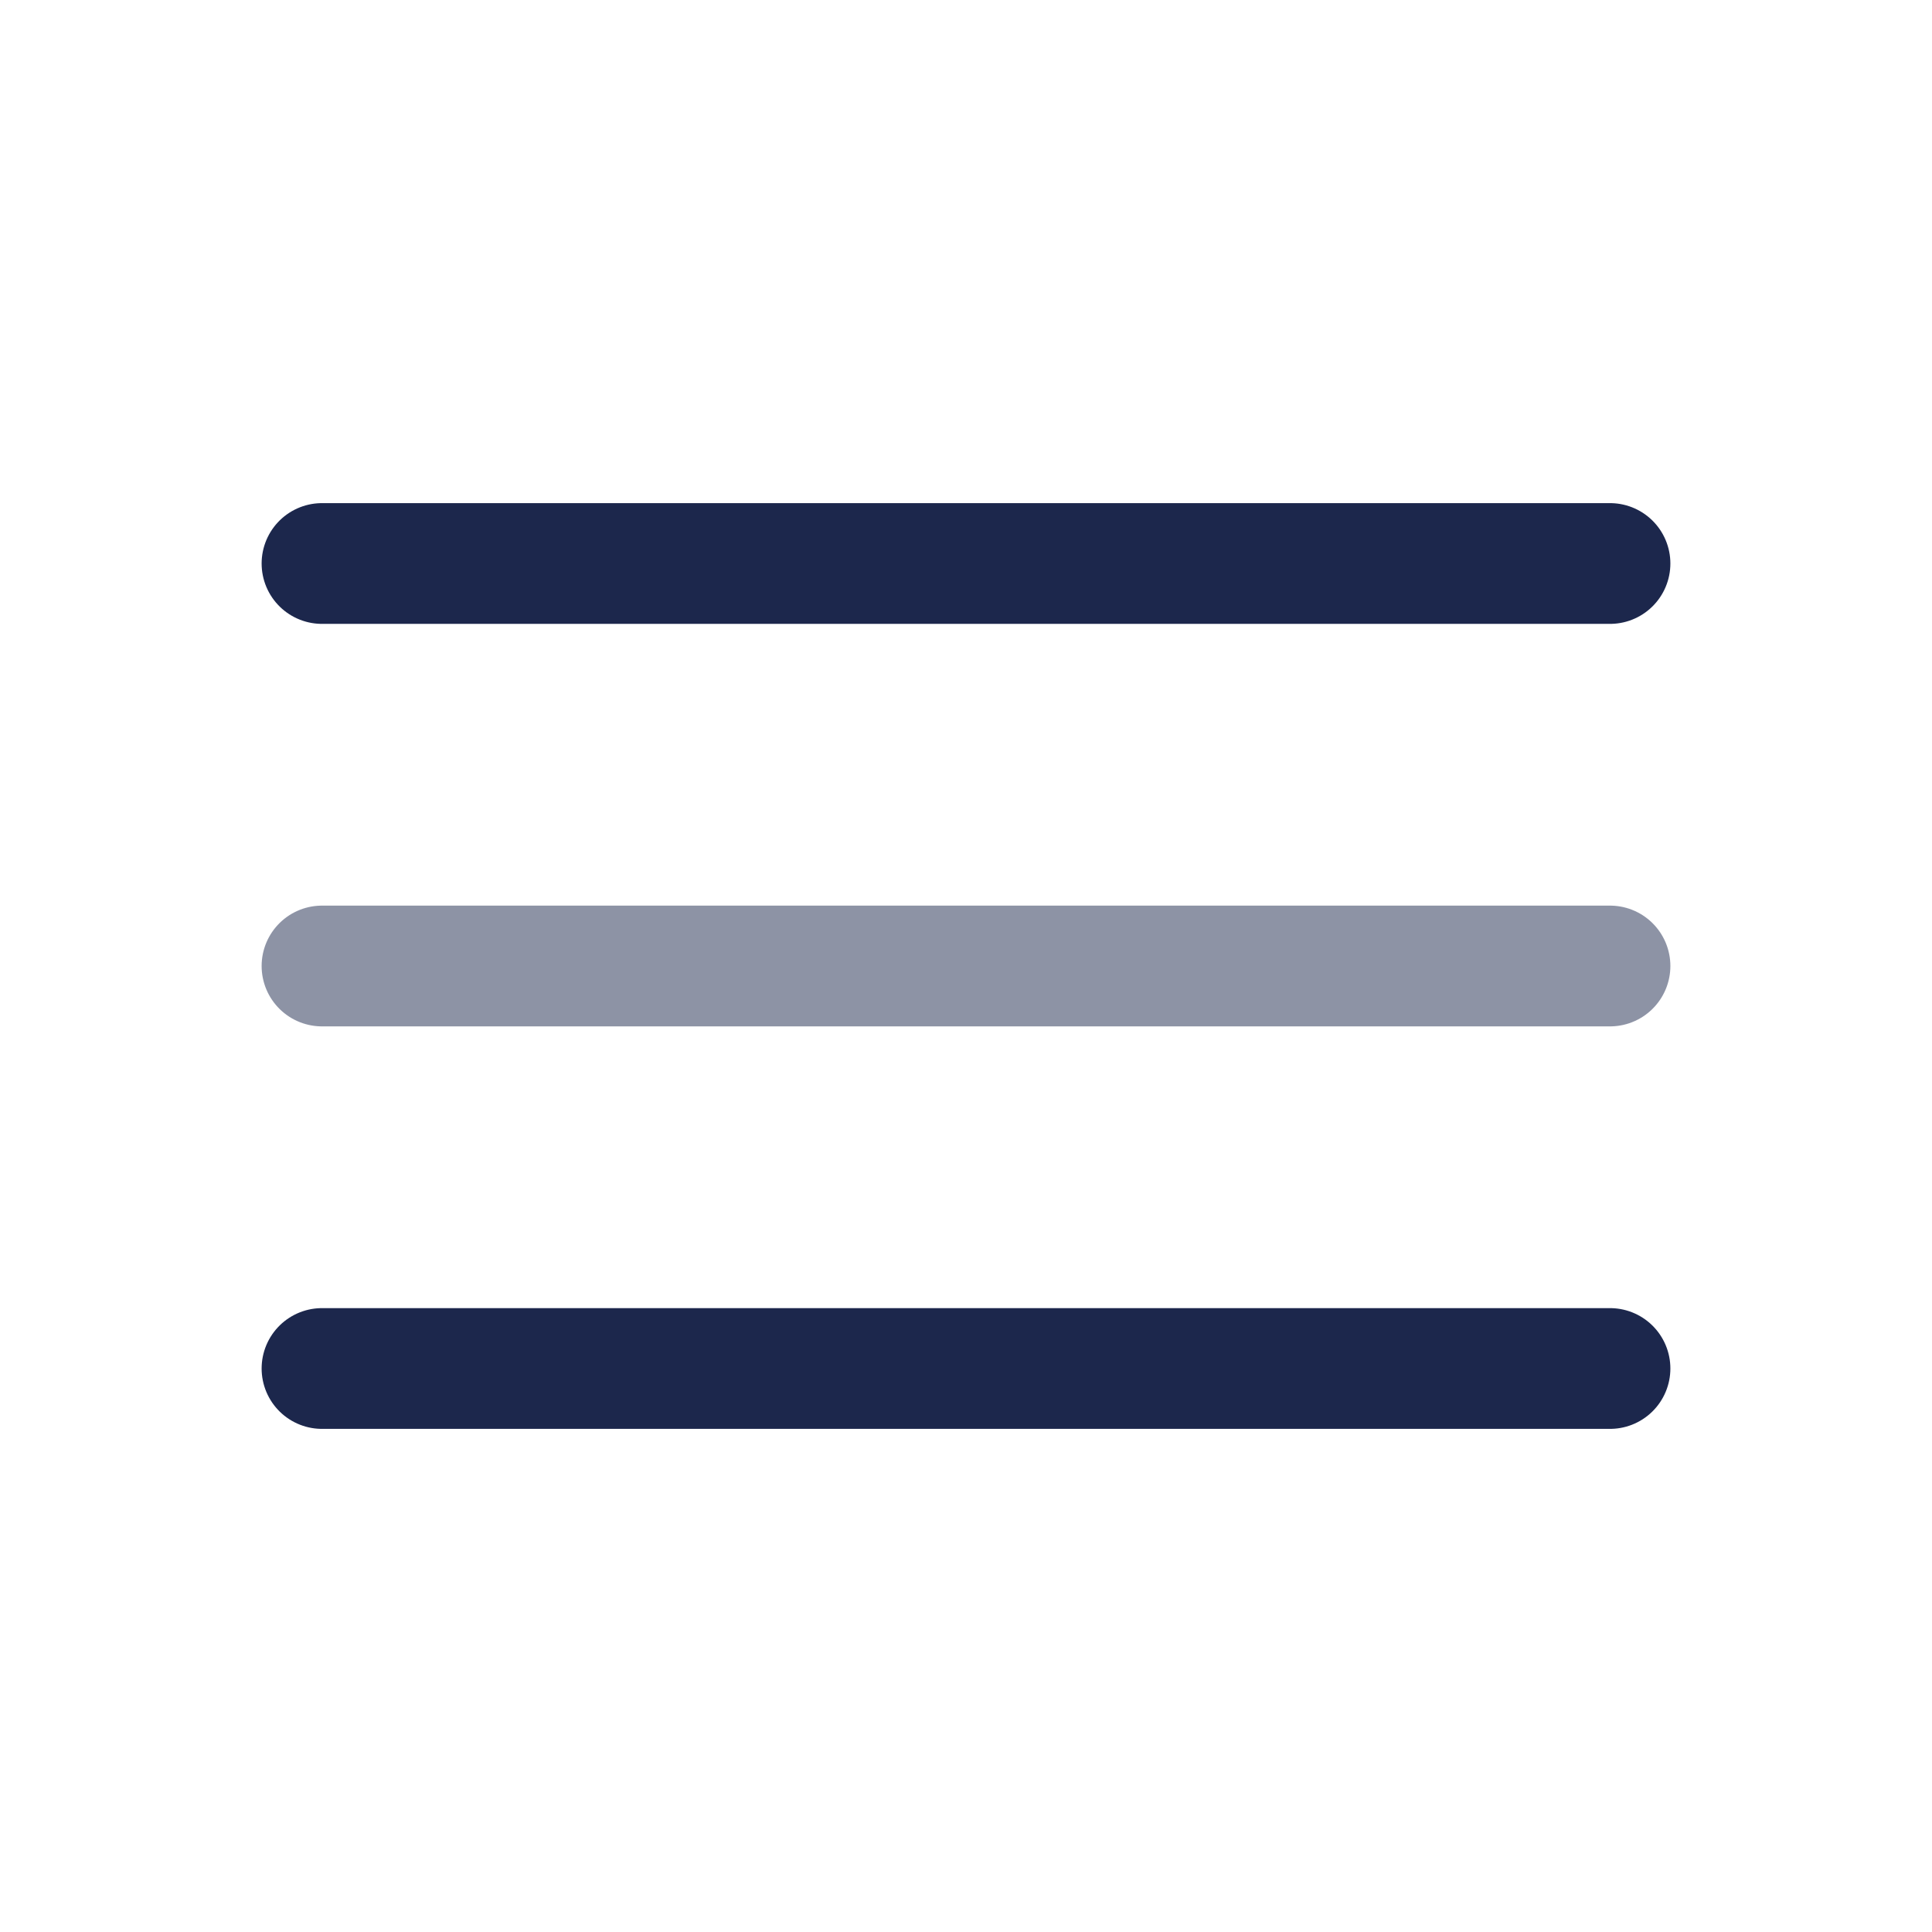
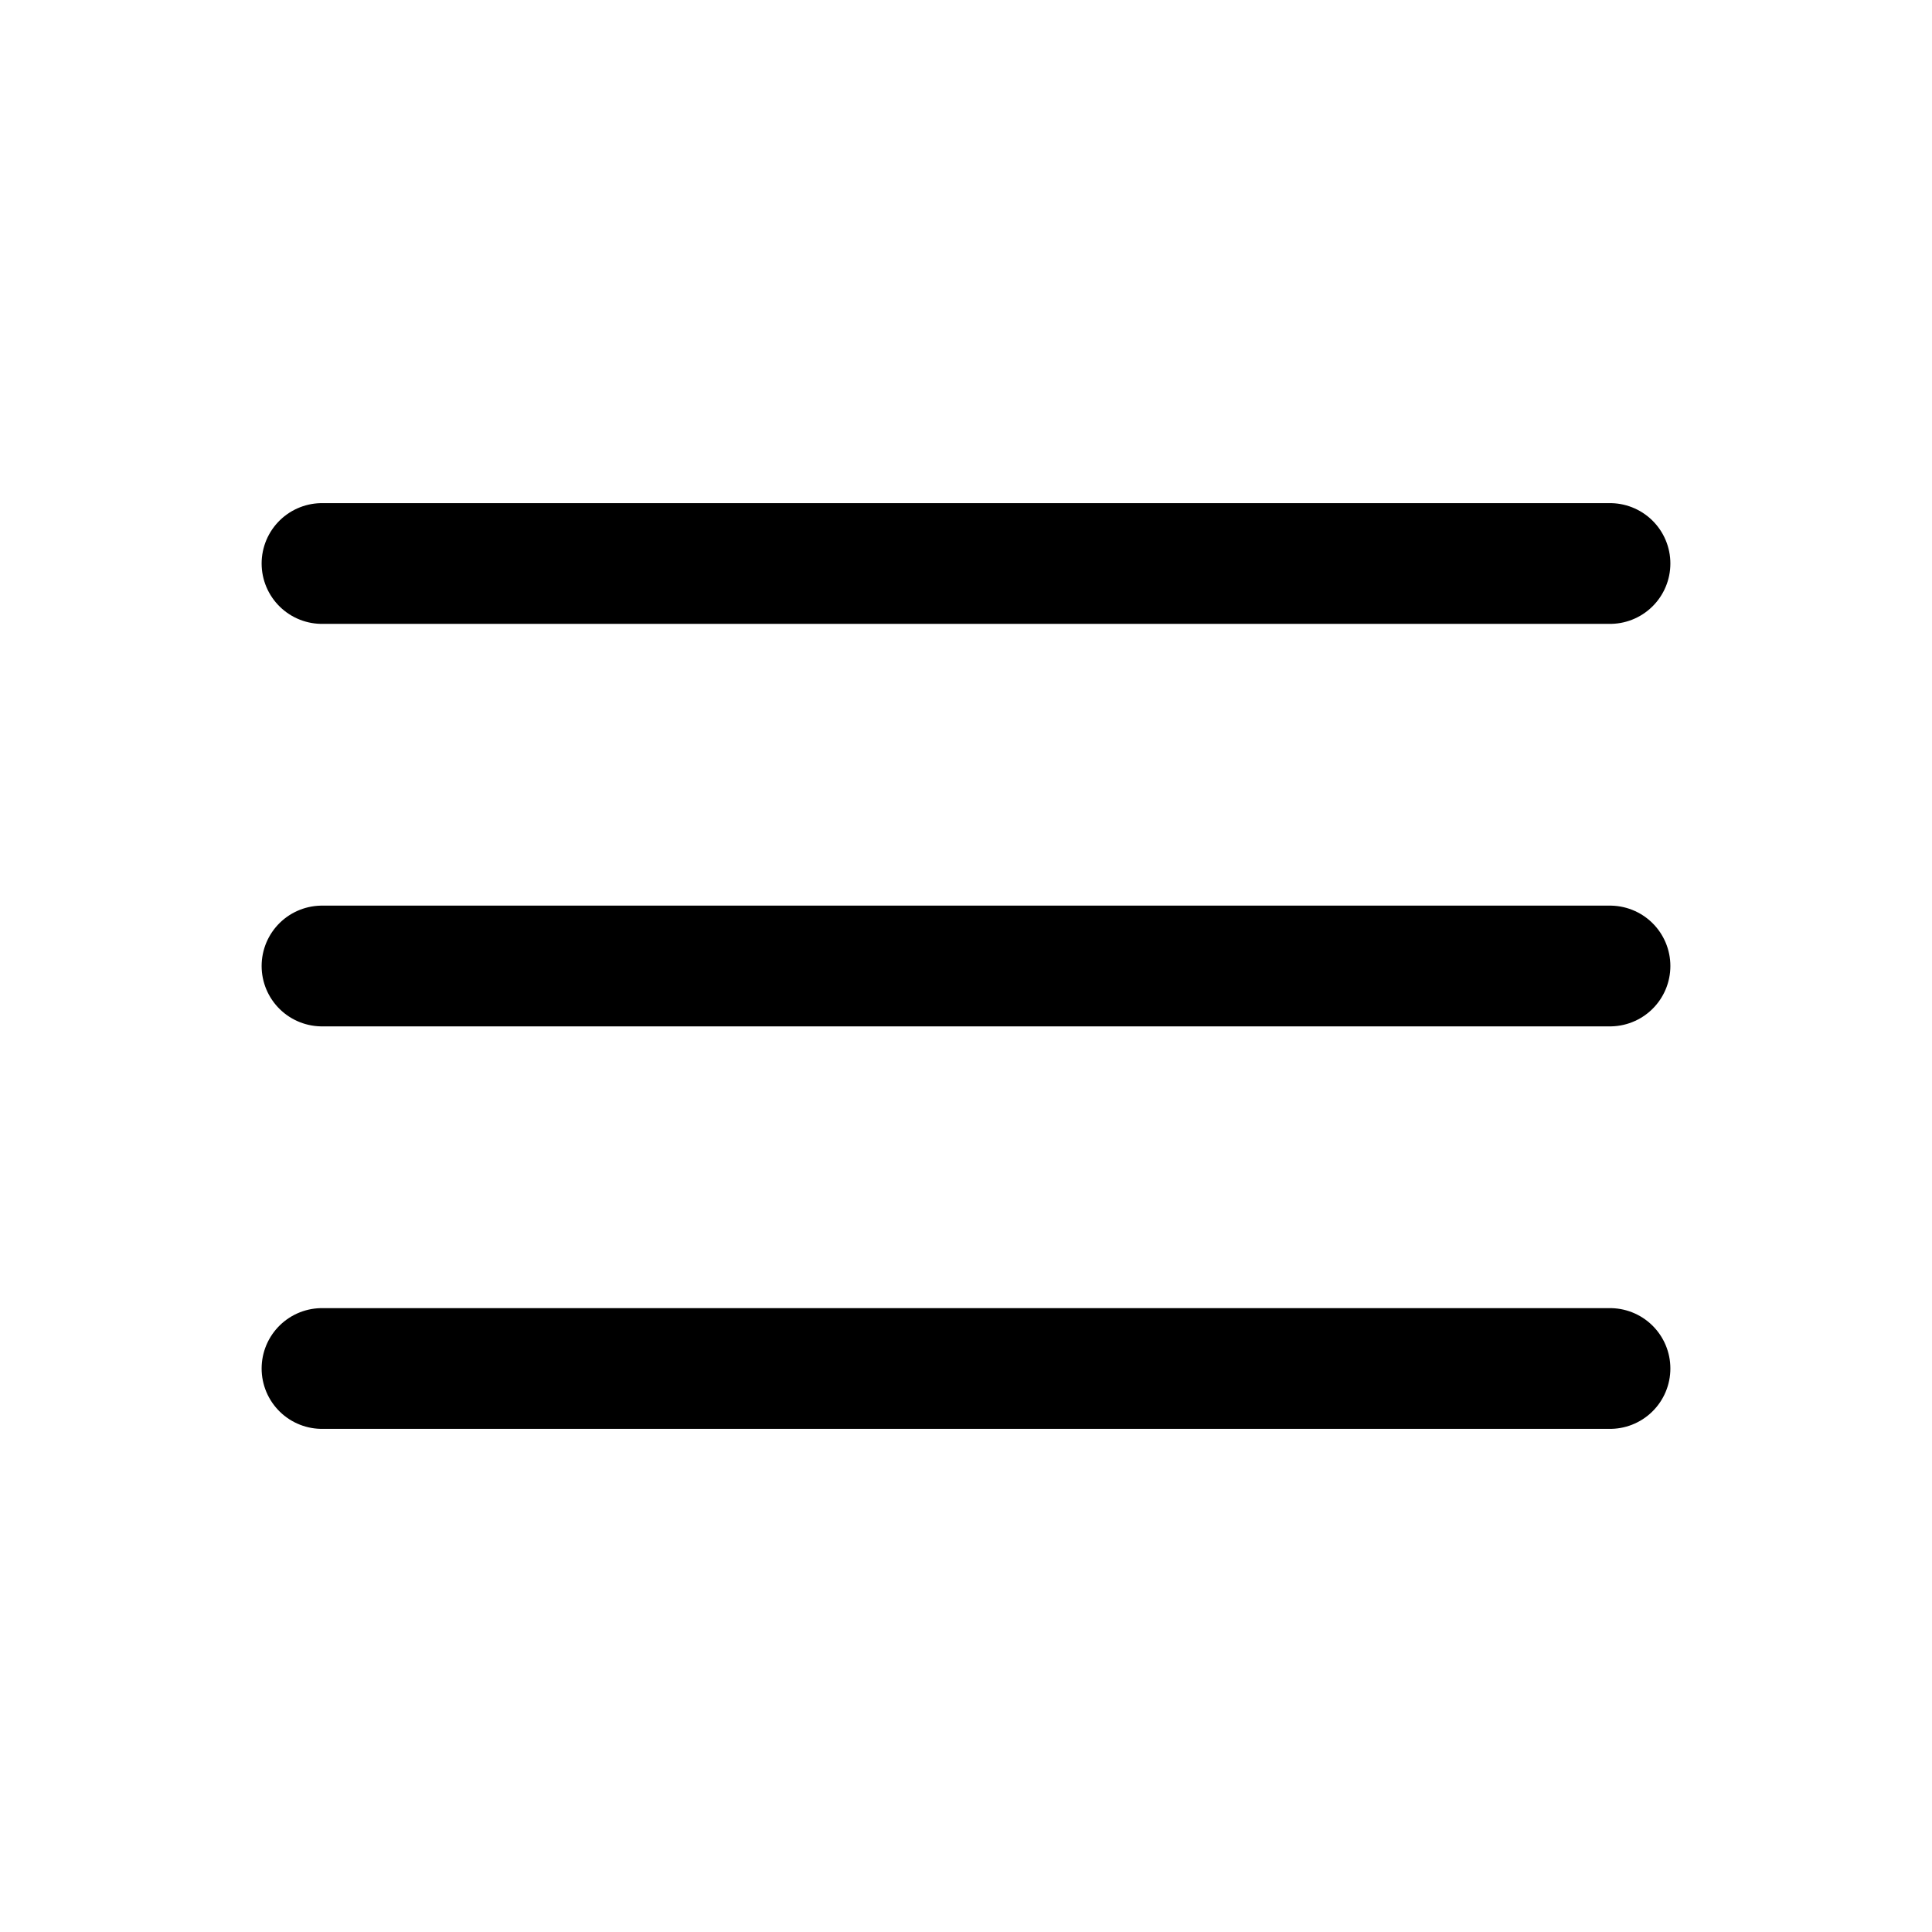
<svg xmlns="http://www.w3.org/2000/svg" width="800px" height="800px" viewBox="0 0 24 24" fill="none">
-   <path d="M20 7L4 7" stroke="#1C274C" stroke-width="1.5" stroke-linecap="round" />
-   <path opacity="0.5" d="M20 12L4 12" stroke="#1C274C" stroke-width="1.5" stroke-linecap="round" />
-   <path d="M20 17L4 17" stroke="#1C274C" stroke-width="1.5" stroke-linecap="round" />
+   <path d="M4 17H20M4 12H20M4 7H20" stroke="#000000" stroke-width="1.5" stroke-linecap="round" stroke-linejoin="round" />
</svg>
